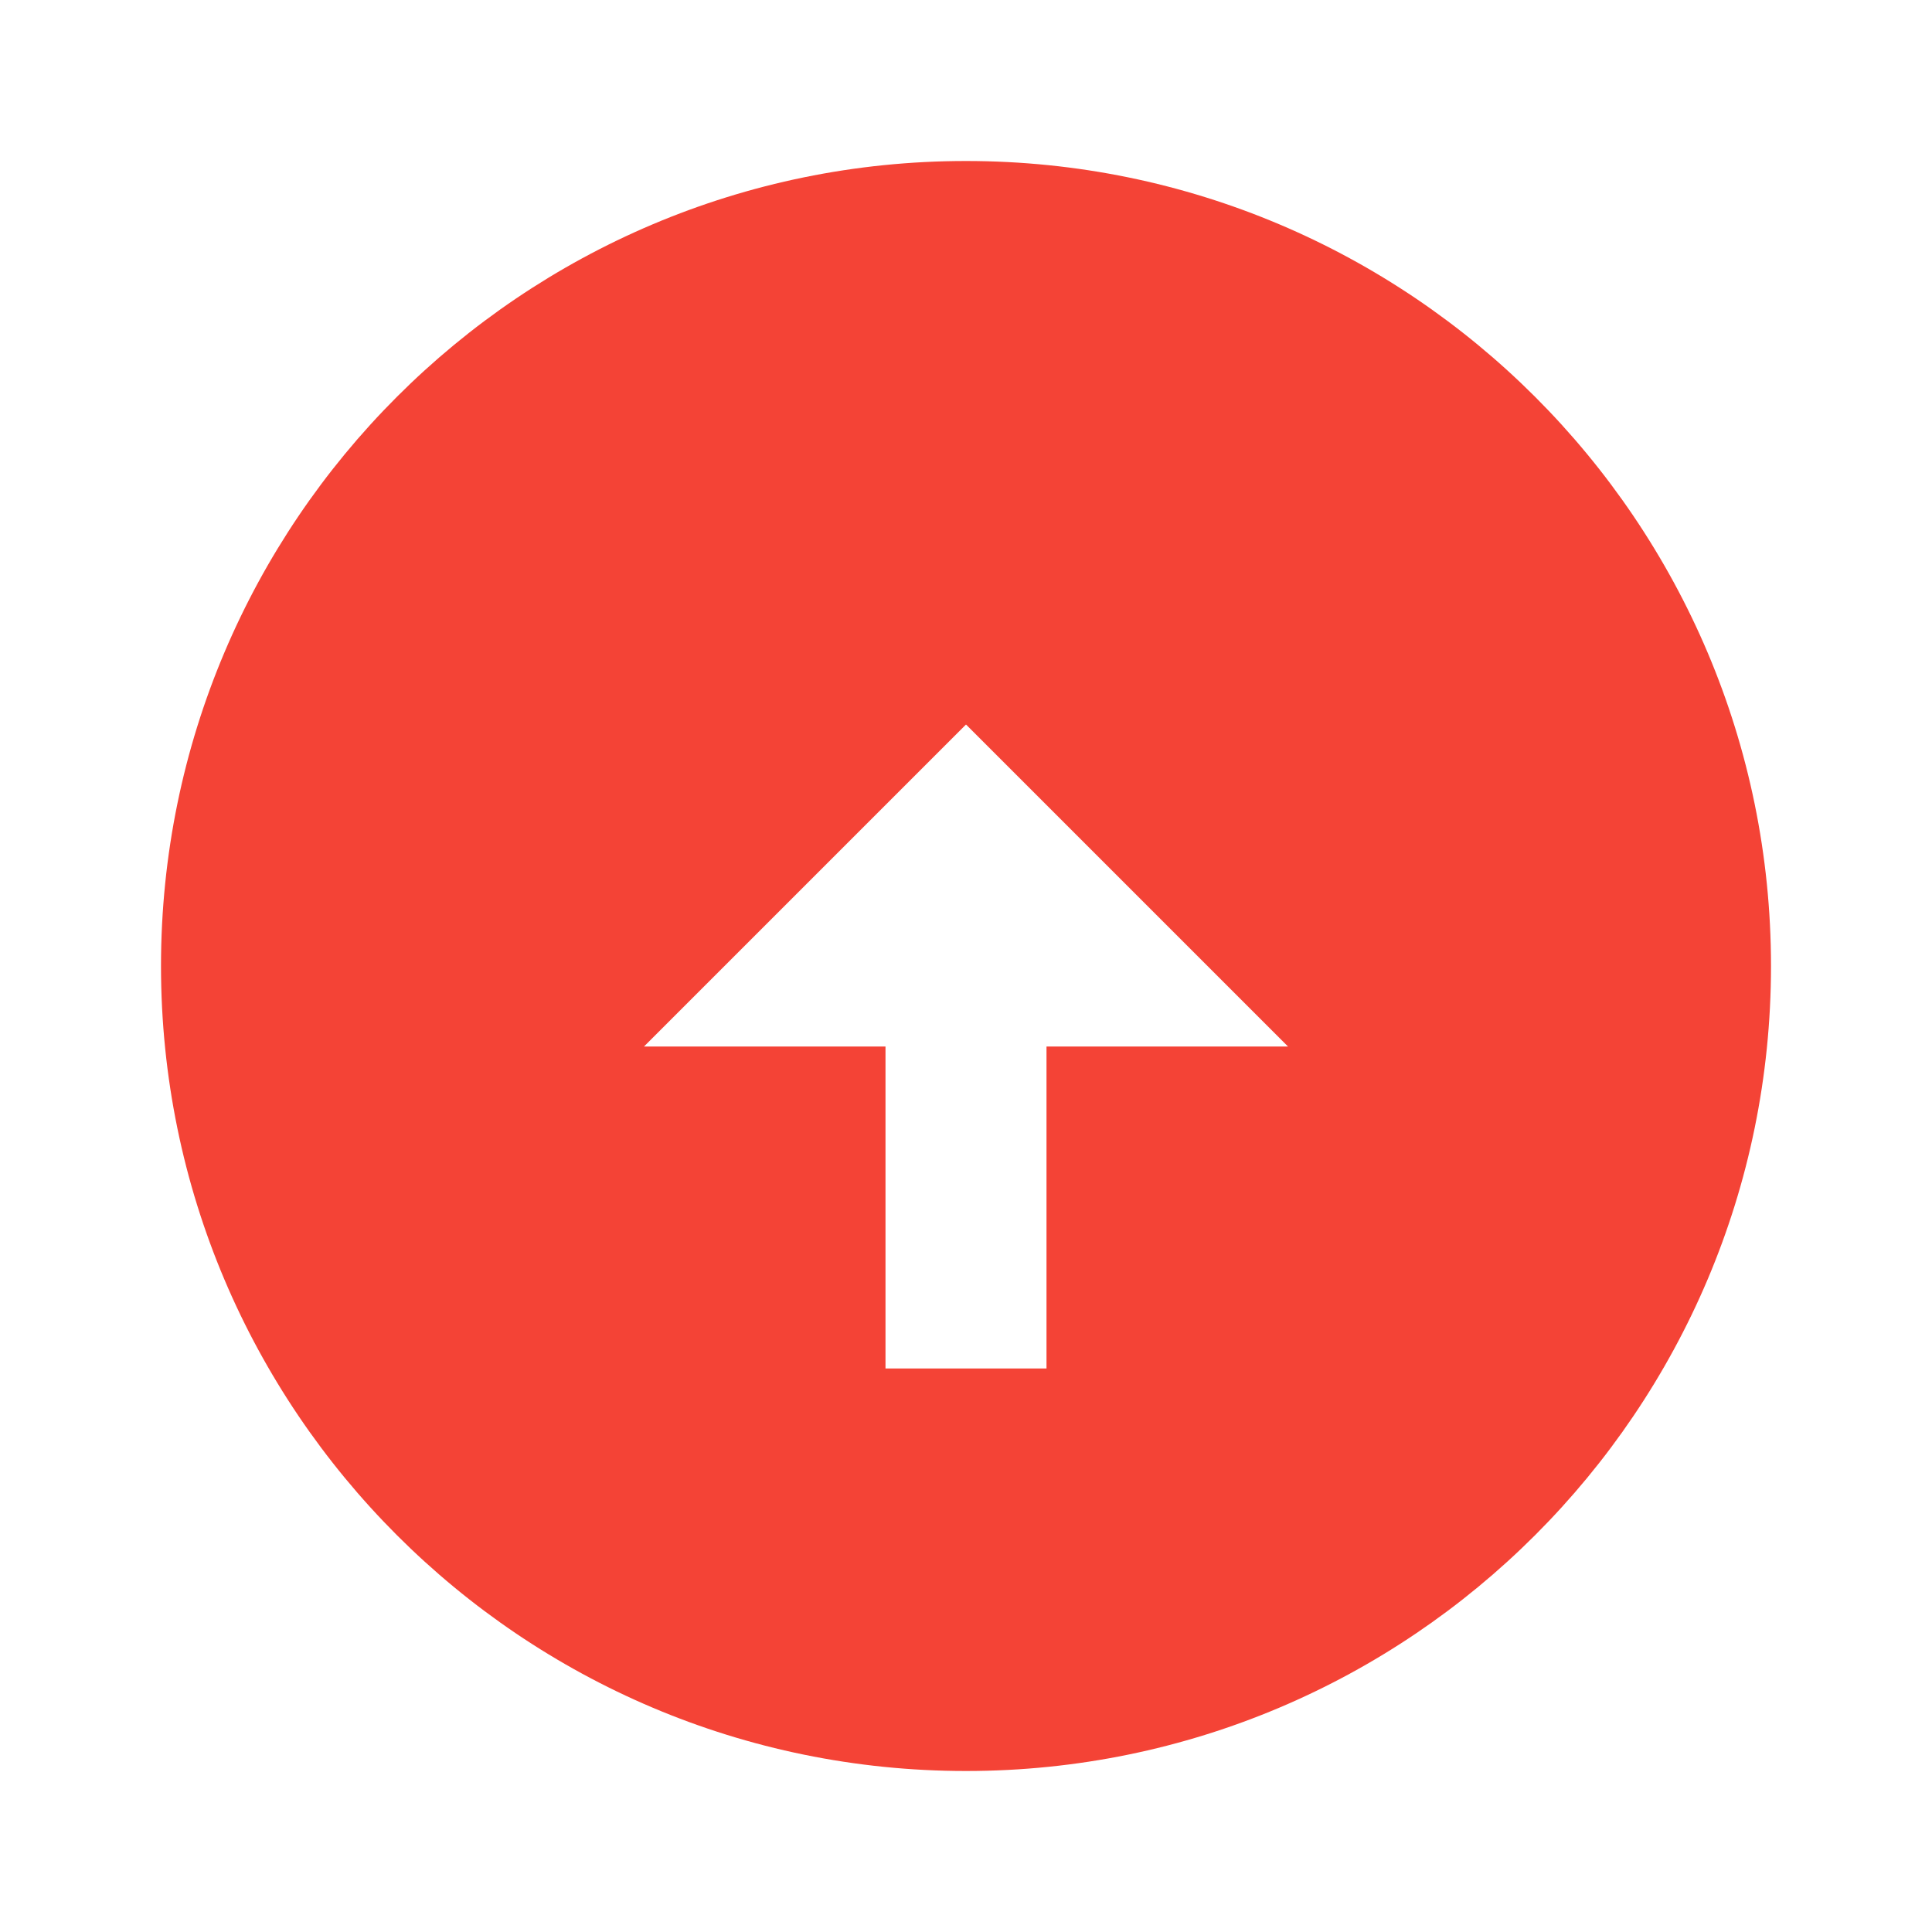
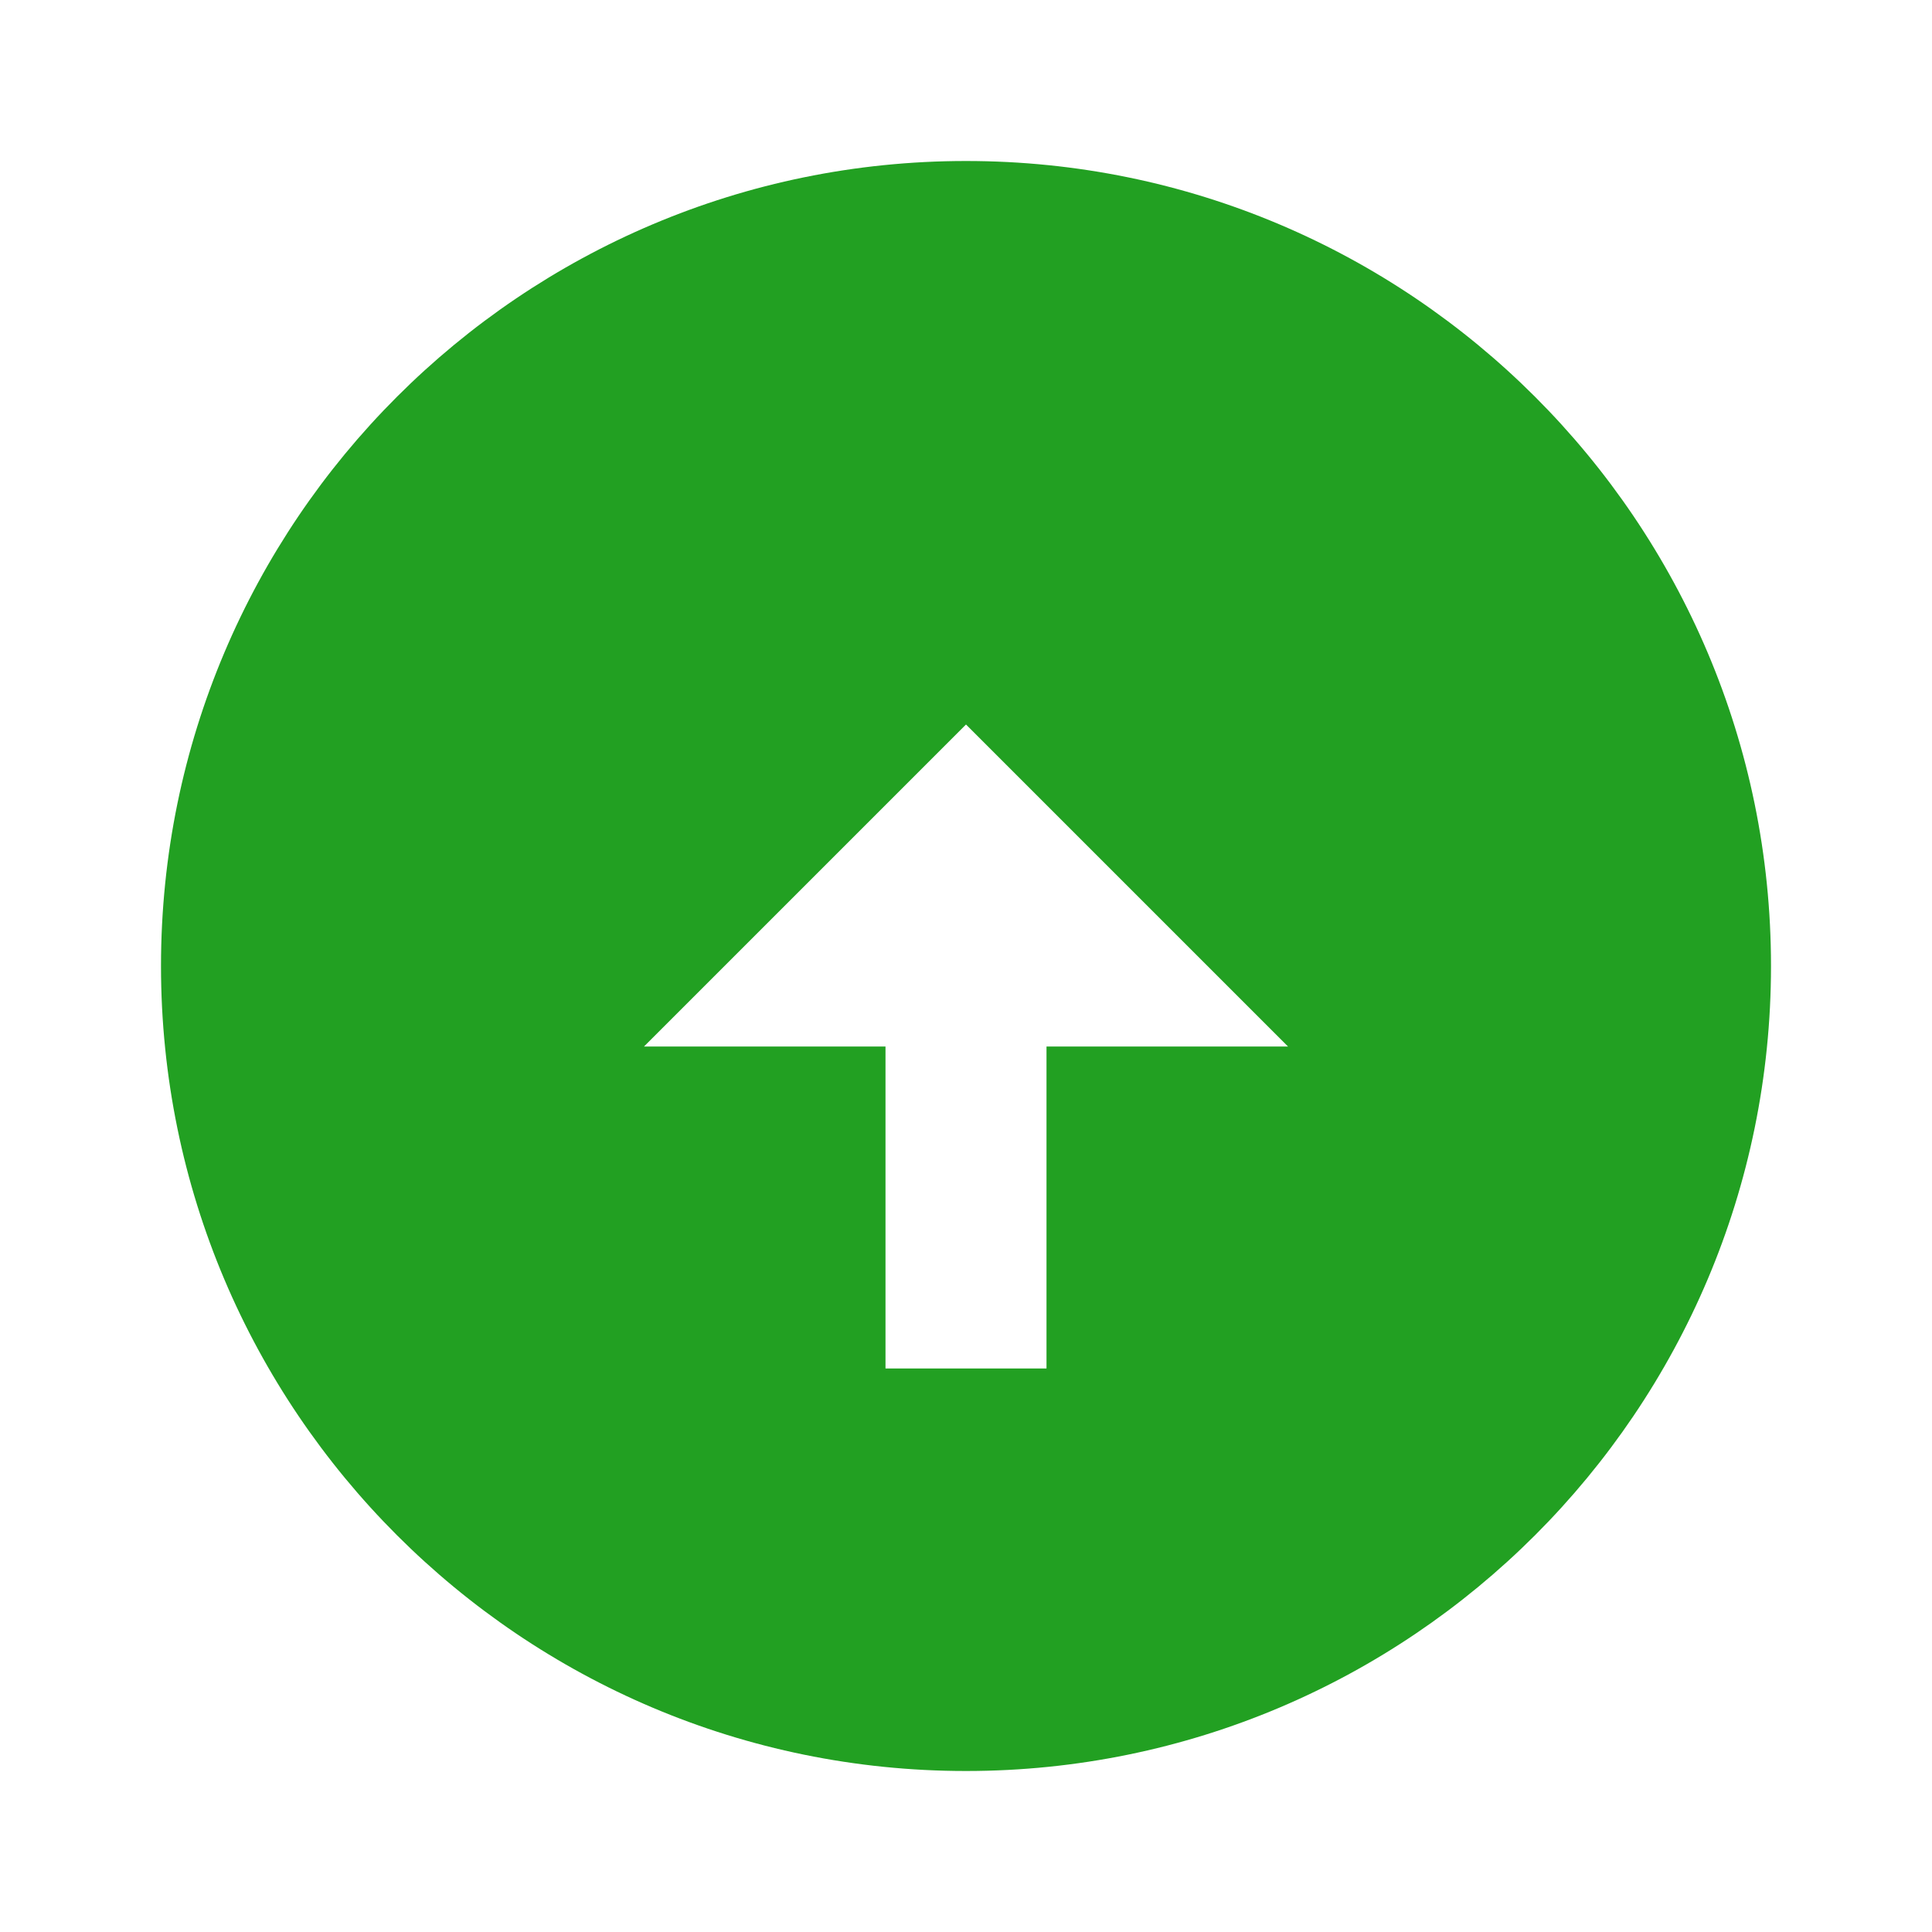
<svg xmlns="http://www.w3.org/2000/svg" version="1.1" width="24" height="24" viewBox="0 0 24 24">
-   <path fill="#F44336" d="M12,2C6.48,2,2,6.48,2,12s4.48,10,10,10s10-4.48,10-10S17.52,2,12,2z M13,17h-2v-4H8l4-4l4,4h-3V17z" />
+   <path fill="#22a022ff" d="M12,2C6.48,2,2,6.48,2,12s4.48,10,10,10s10-4.48,10-10S17.52,2,12,2z M13,17h-2v-4H8l4-4l4,4h-3V17z" />
</svg>
